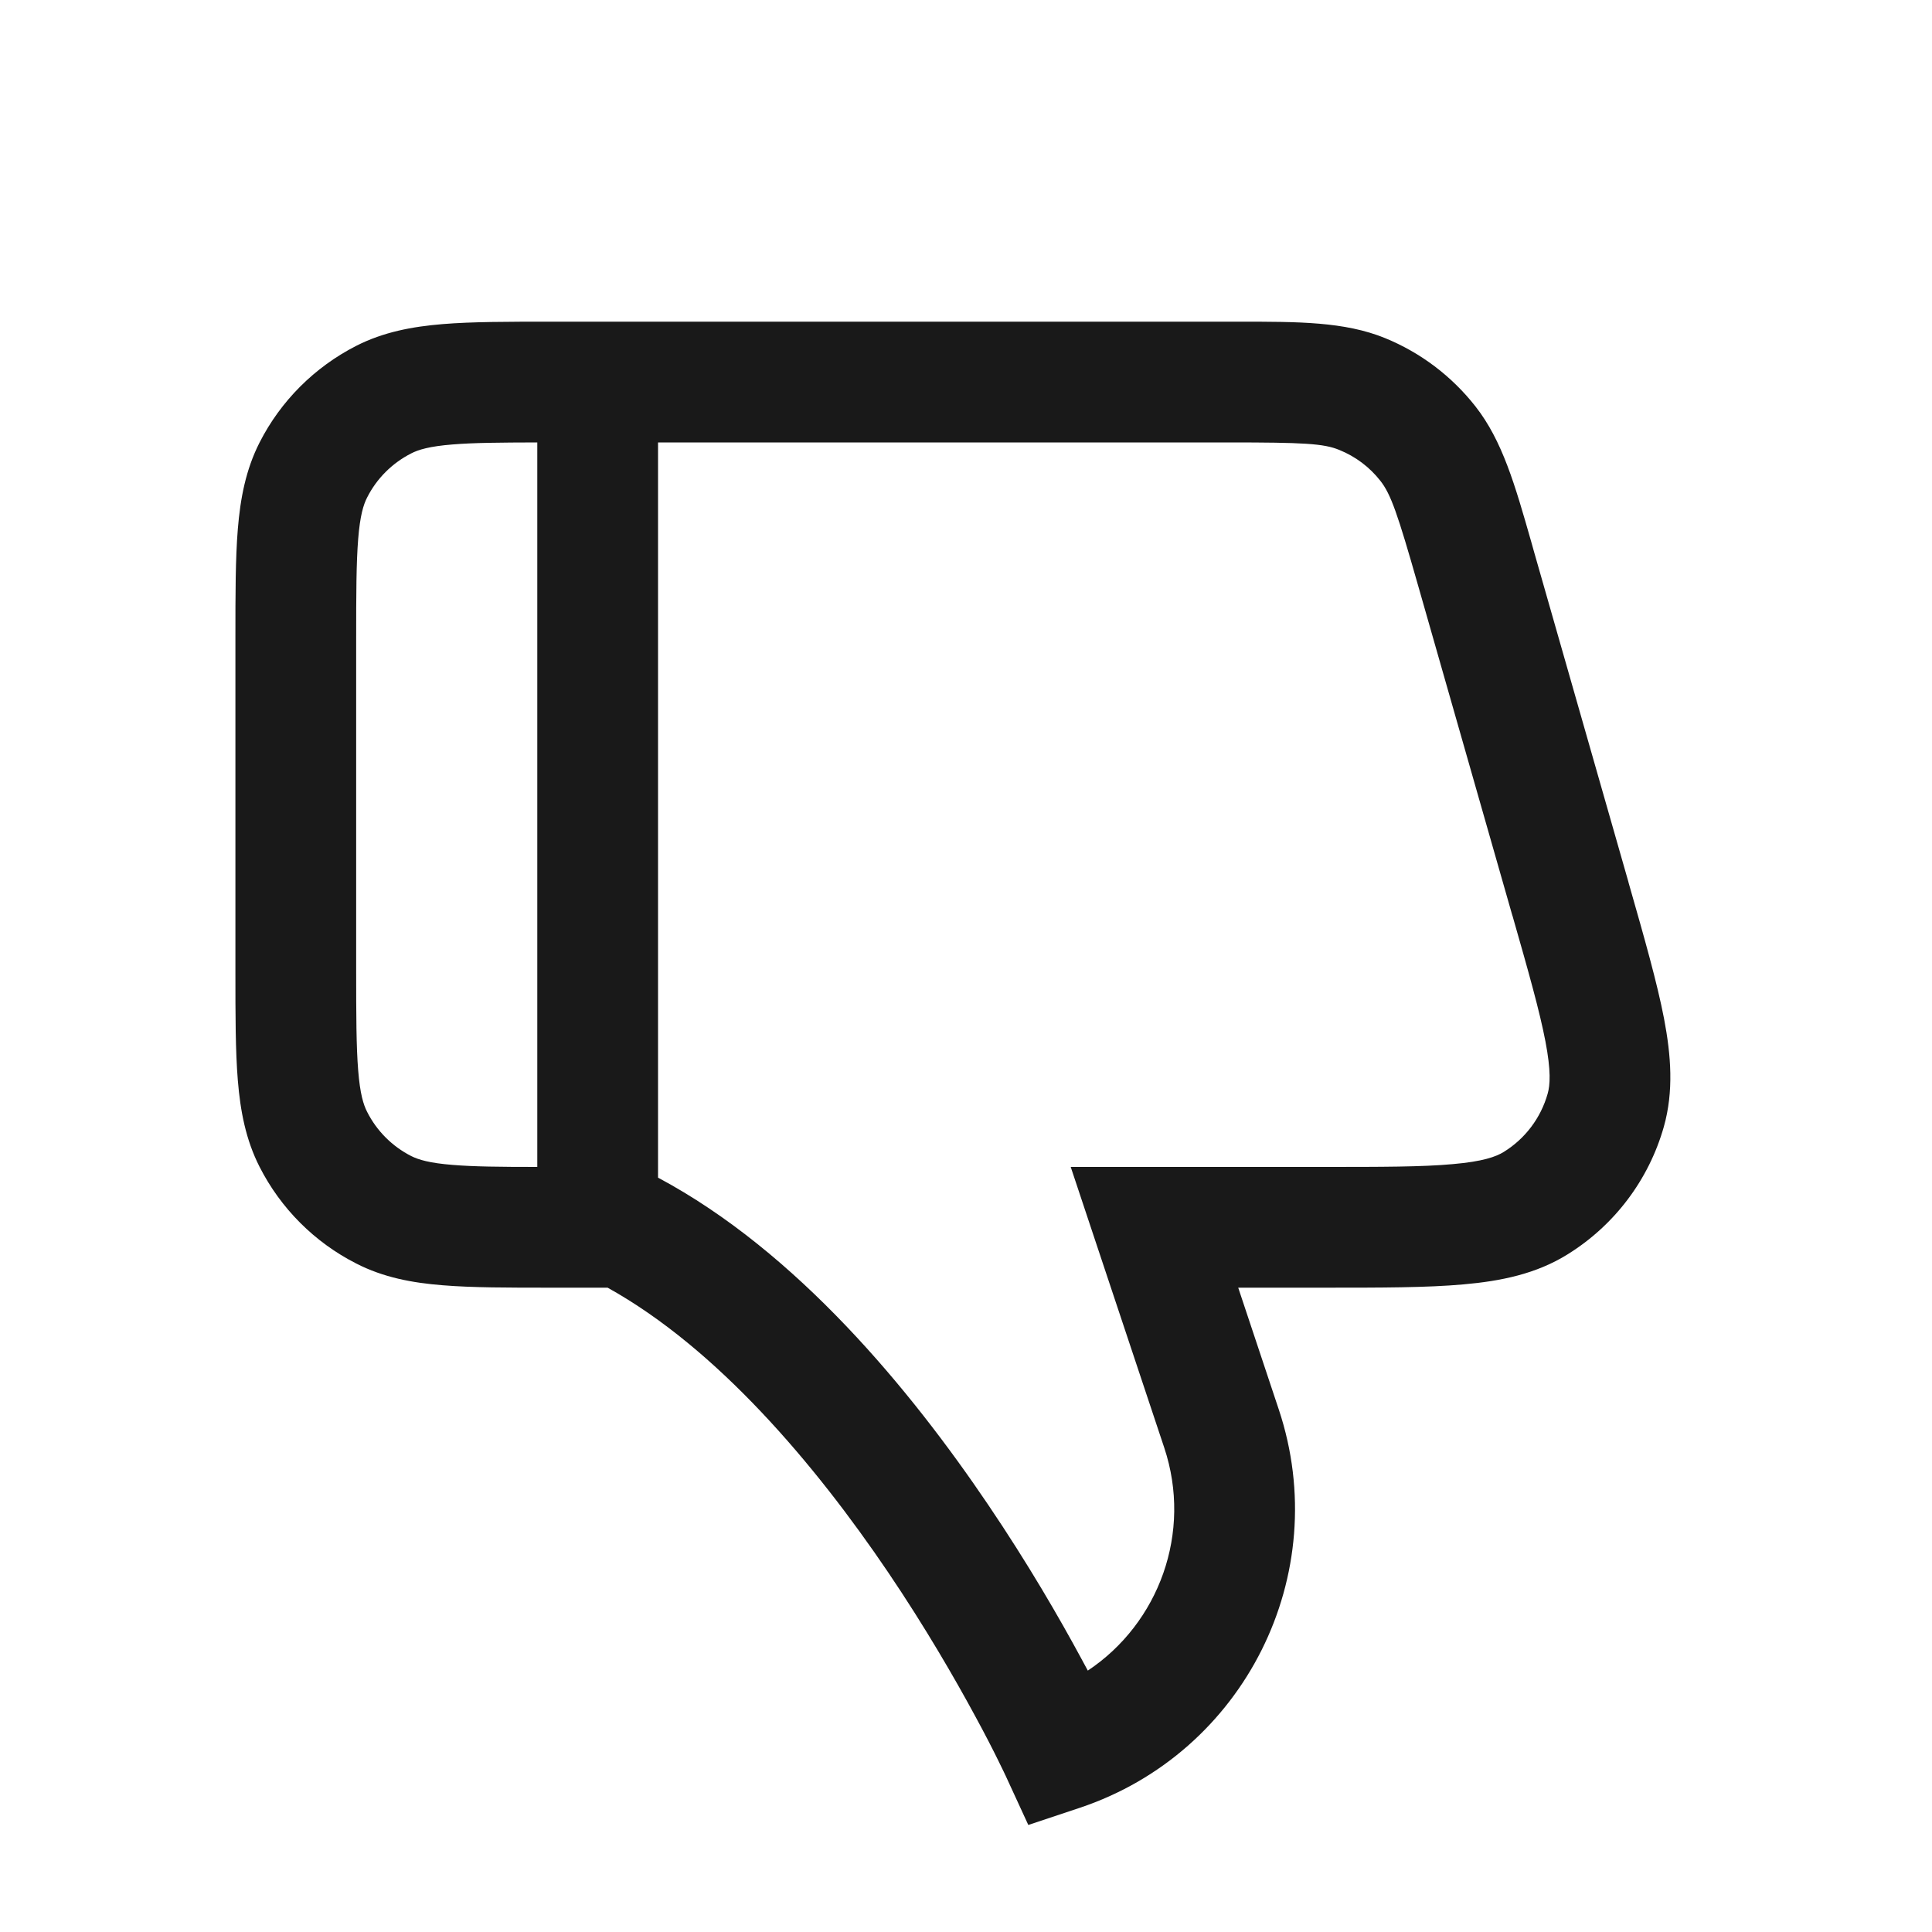
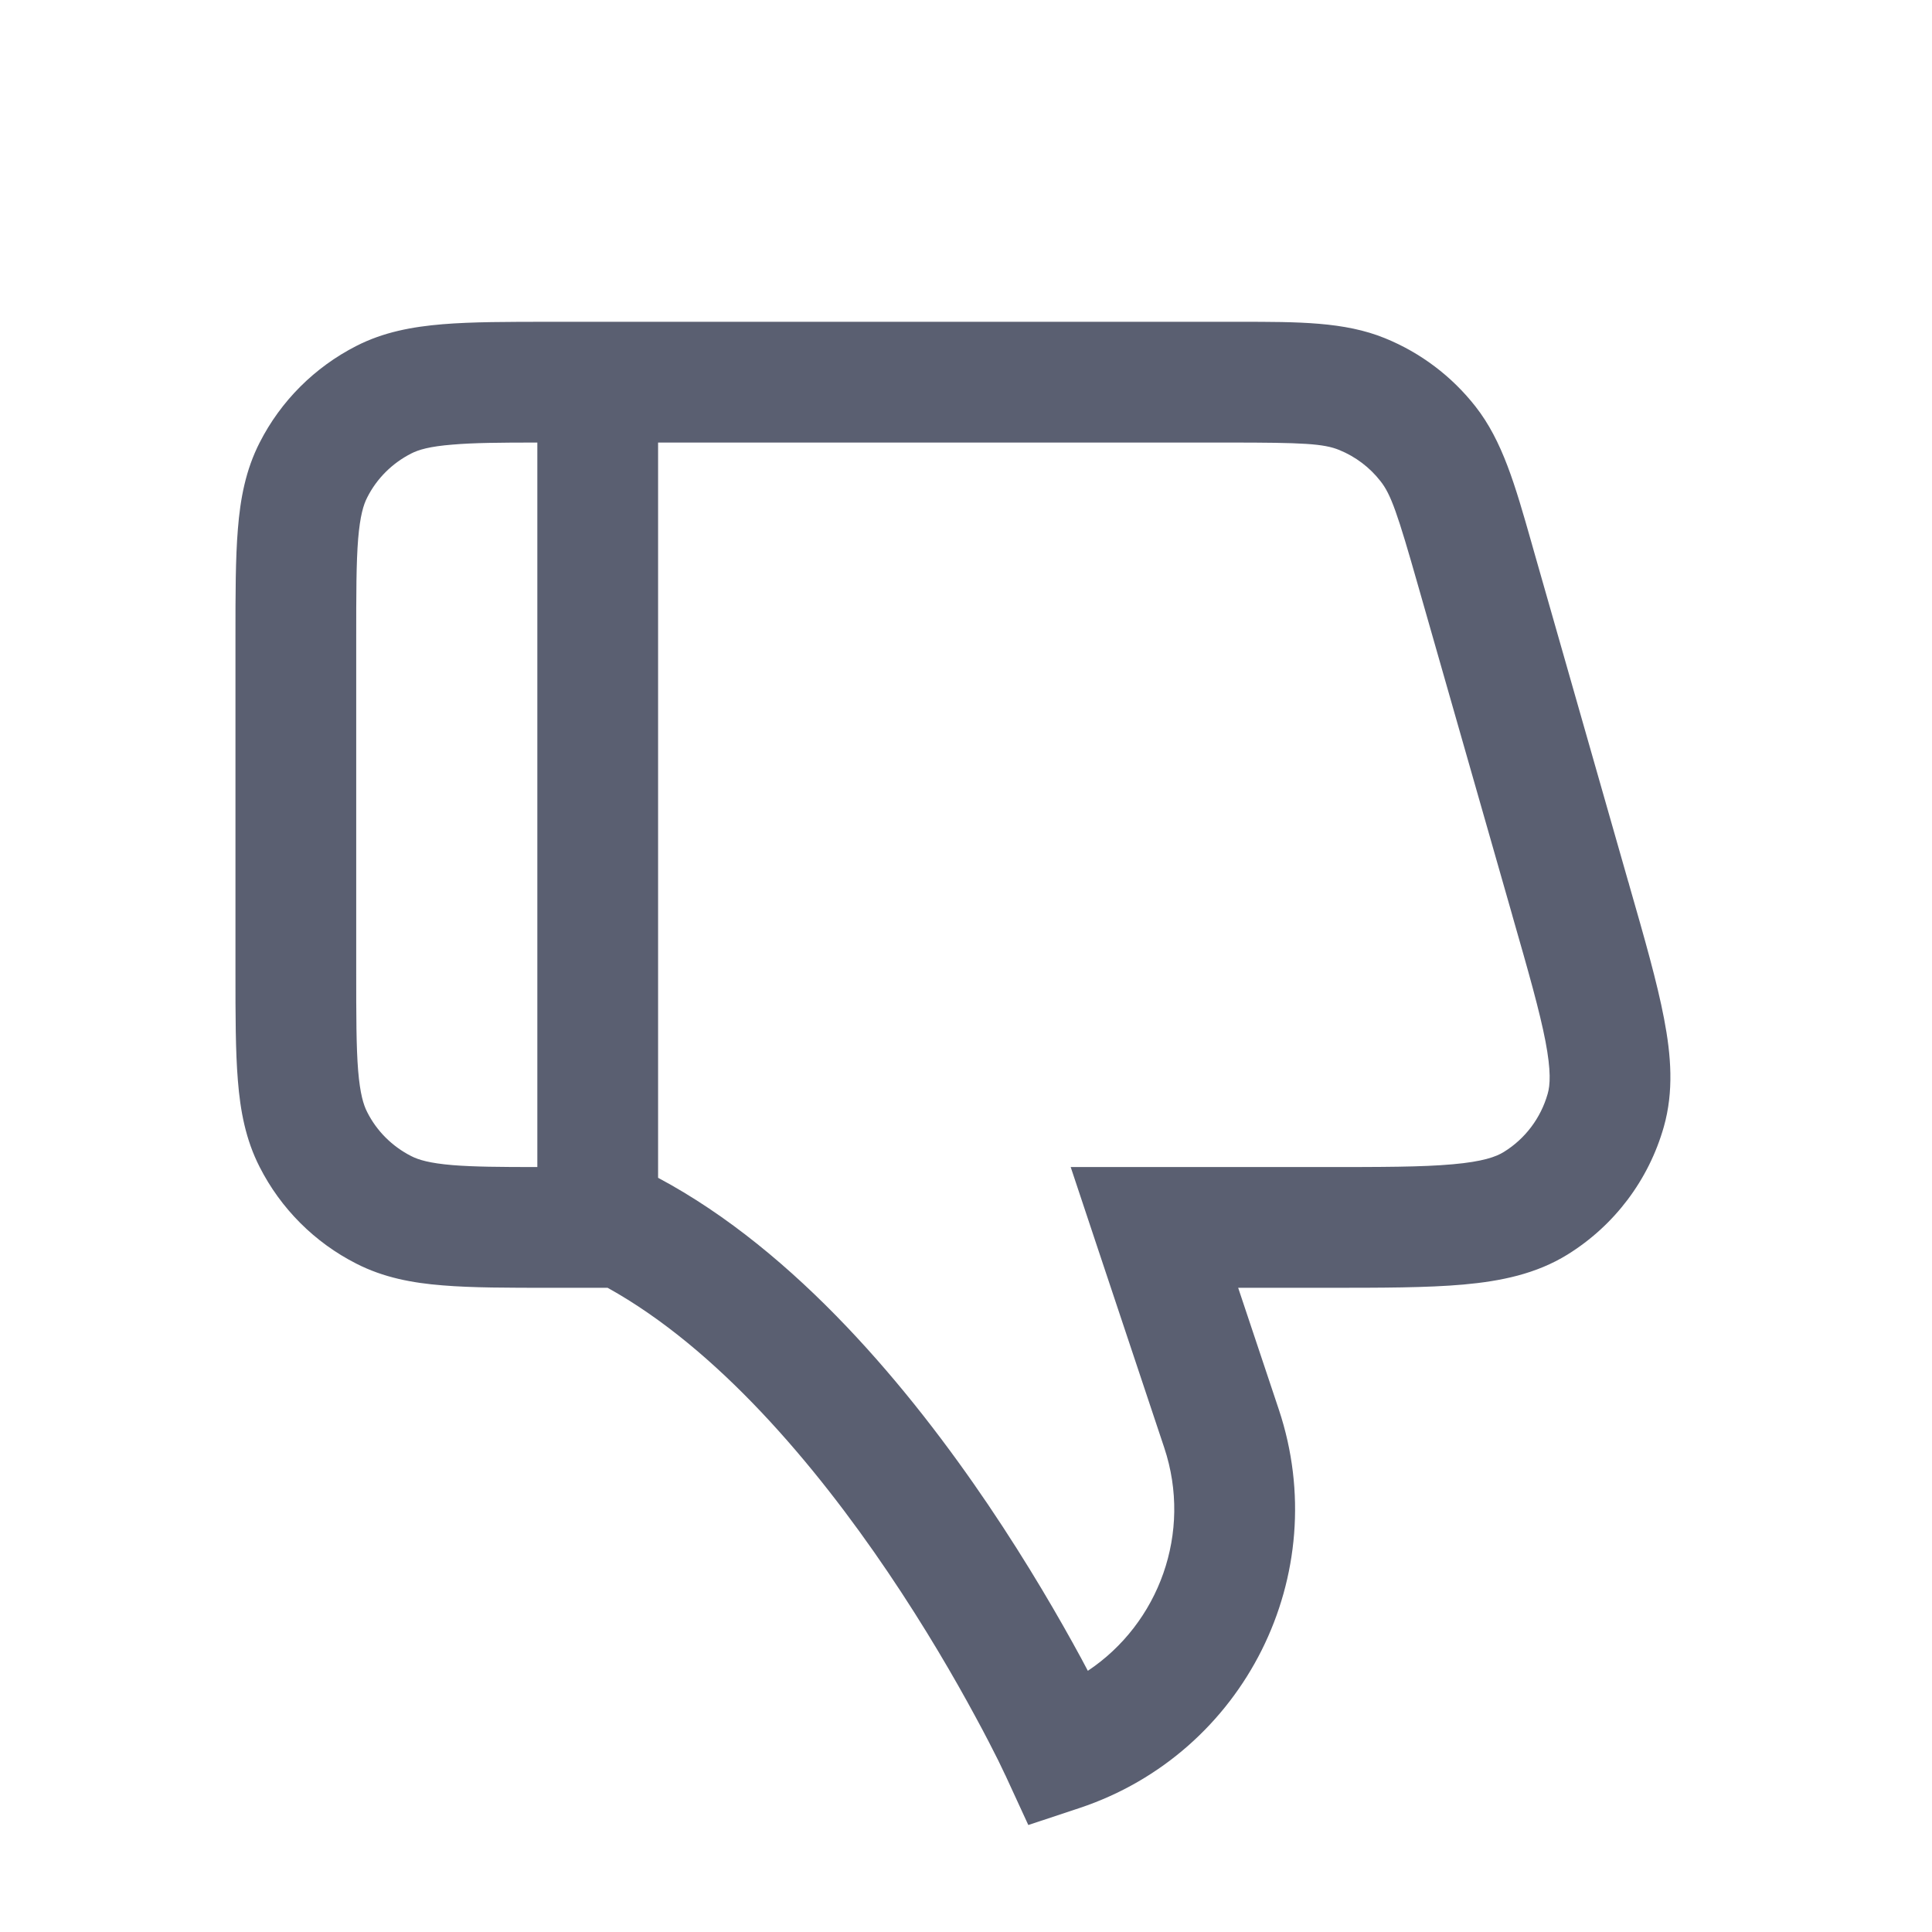
- <svg xmlns="http://www.w3.org/2000/svg" width="20" height="20" viewBox="0 0 20 20" fill="none">
-   <path fill-rule="evenodd" clip-rule="evenodd" d="M12.052 14.986C12.345 15.865 11.997 16.804 11.261 17.294C11.24 17.255 11.218 17.213 11.194 17.17C10.97 16.755 10.643 16.188 10.228 15.575C9.428 14.392 8.252 12.959 6.812 12.191L6.812 4.58L12.717 4.58C13.494 4.58 13.704 4.591 13.865 4.658C14.033 4.726 14.179 4.836 14.29 4.978C14.398 5.116 14.467 5.314 14.68 6.061L15.656 9.478L15.656 9.478L15.656 9.478L15.656 9.478L15.657 9.479C15.825 10.066 15.938 10.467 15.998 10.779C16.057 11.087 16.047 11.232 16.021 11.323C15.95 11.573 15.789 11.787 15.568 11.924C15.488 11.974 15.351 12.024 15.038 12.051C14.722 12.08 14.305 12.08 13.693 12.08L11.951 12.08L11.084 12.08L11.358 12.903L12.052 14.986ZM5.562 4.58L5.562 12.08C5.175 12.08 4.902 12.077 4.685 12.059C4.446 12.04 4.331 12.005 4.256 11.967C4.06 11.867 3.9 11.707 3.801 11.511C3.762 11.436 3.727 11.322 3.708 11.082C3.688 10.836 3.687 10.515 3.687 10.039L3.687 6.622C3.687 6.145 3.688 5.825 3.708 5.578C3.727 5.339 3.762 5.224 3.801 5.149C3.9 4.953 4.06 4.794 4.256 4.694C4.331 4.655 4.446 4.62 4.685 4.601C4.902 4.583 5.175 4.581 5.562 4.58ZM10.411 18.384L10.411 18.384L10.411 18.384L10.645 18.892L11.176 18.715C12.884 18.145 13.807 16.299 13.238 14.591L12.818 13.33L13.693 13.33L13.722 13.33C14.298 13.33 14.771 13.33 15.149 13.296C15.538 13.262 15.903 13.187 16.226 12.986C16.712 12.685 17.068 12.214 17.224 11.664C17.327 11.298 17.299 10.927 17.226 10.544C17.154 10.171 17.024 9.715 16.866 9.162L16.858 9.134L16.858 9.134L16.858 9.134L16.858 9.132L16.858 9.132L15.882 5.718L15.852 5.611C15.684 5.023 15.553 4.562 15.273 4.206C15.028 3.894 14.706 3.65 14.338 3.5C13.919 3.329 13.439 3.33 12.828 3.33L12.717 3.33L5.729 3.33L5.703 3.33C5.258 3.33 4.887 3.33 4.583 3.355C4.267 3.381 3.969 3.437 3.688 3.58C3.257 3.8 2.906 4.15 2.687 4.581C2.544 4.862 2.488 5.16 2.462 5.476C2.437 5.78 2.437 6.151 2.437 6.596L2.437 6.622L2.437 10.039L2.437 10.064C2.437 10.509 2.437 10.88 2.462 11.184C2.488 11.501 2.544 11.798 2.687 12.079C2.906 12.51 3.257 12.861 3.688 13.08C3.969 13.224 4.267 13.28 4.583 13.305C4.887 13.33 5.258 13.33 5.703 13.33L5.729 13.33L6.29 13.33C7.423 13.959 8.435 15.155 9.193 16.275C9.579 16.846 9.885 17.377 10.095 17.765C10.2 17.958 10.28 18.115 10.333 18.223C10.36 18.277 10.38 18.318 10.393 18.346L10.407 18.376L10.411 18.383L10.411 18.384Z" fill="black" fill-opacity="0.9" />
+ <svg xmlns="http://www.w3.org/2000/svg" width="16" height="16" viewBox="0 0 16 16" fill="none">
+   <path fill-rule="evenodd" clip-rule="evenodd" d="M9.642 11.99C9.876 12.693 9.598 13.444 9.009 13.837C8.992 13.805 8.974 13.771 8.956 13.737C8.776 13.405 8.514 12.951 8.183 12.461C7.543 11.515 6.601 10.368 5.45 9.754L5.45 3.665L10.174 3.665C10.795 3.665 10.963 3.674 11.092 3.727C11.226 3.782 11.343 3.87 11.432 3.984C11.519 4.093 11.574 4.252 11.744 4.85L12.525 7.583L12.525 7.583L12.525 7.583L12.525 7.583L12.525 7.584C12.66 8.054 12.751 8.375 12.799 8.624C12.846 8.87 12.838 8.987 12.817 9.059C12.76 9.259 12.631 9.431 12.454 9.54C12.39 9.58 12.28 9.62 12.031 9.642C11.778 9.665 11.444 9.665 10.955 9.665L9.561 9.665L8.867 9.665L9.086 10.323L9.642 11.99ZM4.45 3.665L4.45 9.665C4.14 9.665 3.921 9.663 3.748 9.649C3.557 9.633 3.465 9.605 3.405 9.574C3.248 9.494 3.12 9.367 3.041 9.21C3.01 9.15 2.982 9.058 2.966 8.867C2.95 8.67 2.95 8.413 2.95 8.032L2.95 5.298C2.95 4.917 2.95 4.661 2.966 4.463C2.982 4.272 3.01 4.18 3.041 4.12C3.12 3.963 3.248 3.836 3.405 3.756C3.465 3.725 3.557 3.697 3.748 3.682C3.921 3.667 4.14 3.665 4.45 3.665ZM8.329 14.708L8.329 14.708L8.329 14.708L8.516 15.114L8.941 14.973C10.308 14.517 11.046 13.04 10.591 11.674L10.254 10.665L10.955 10.665L10.978 10.665C11.438 10.665 11.817 10.665 12.12 10.638C12.431 10.61 12.722 10.55 12.981 10.39C13.37 10.149 13.654 9.772 13.779 9.332C13.862 9.039 13.84 8.743 13.781 8.436C13.724 8.137 13.62 7.773 13.493 7.331L13.487 7.308L13.487 7.308L13.487 7.308L13.486 7.307L13.486 7.307L12.706 4.575L12.682 4.49C12.548 4.019 12.443 3.651 12.219 3.366C12.023 3.116 11.765 2.921 11.47 2.801C11.135 2.664 10.752 2.665 10.262 2.665L10.174 2.665L4.583 2.665L4.563 2.665C4.207 2.665 3.909 2.665 3.667 2.685C3.413 2.706 3.176 2.75 2.951 2.865C2.606 3.041 2.325 3.321 2.15 3.666C2.035 3.891 1.99 4.129 1.97 4.382C1.95 4.625 1.95 4.922 1.95 5.278L1.95 5.298L1.95 8.032L1.95 8.052C1.95 8.408 1.95 8.705 1.97 8.948C1.99 9.201 2.035 9.439 2.15 9.664C2.325 10.009 2.606 10.29 2.951 10.465C3.176 10.58 3.413 10.625 3.667 10.645C3.909 10.665 4.207 10.665 4.563 10.665L4.583 10.665L5.032 10.665C5.939 11.168 6.748 12.125 7.354 13.021C7.663 13.478 7.908 13.902 8.076 14.213C8.16 14.367 8.224 14.493 8.267 14.579C8.288 14.622 8.304 14.655 8.314 14.677L8.326 14.702L8.329 14.707L8.329 14.708Z" fill="#030A26" fill-opacity="0.65" />
</svg>
